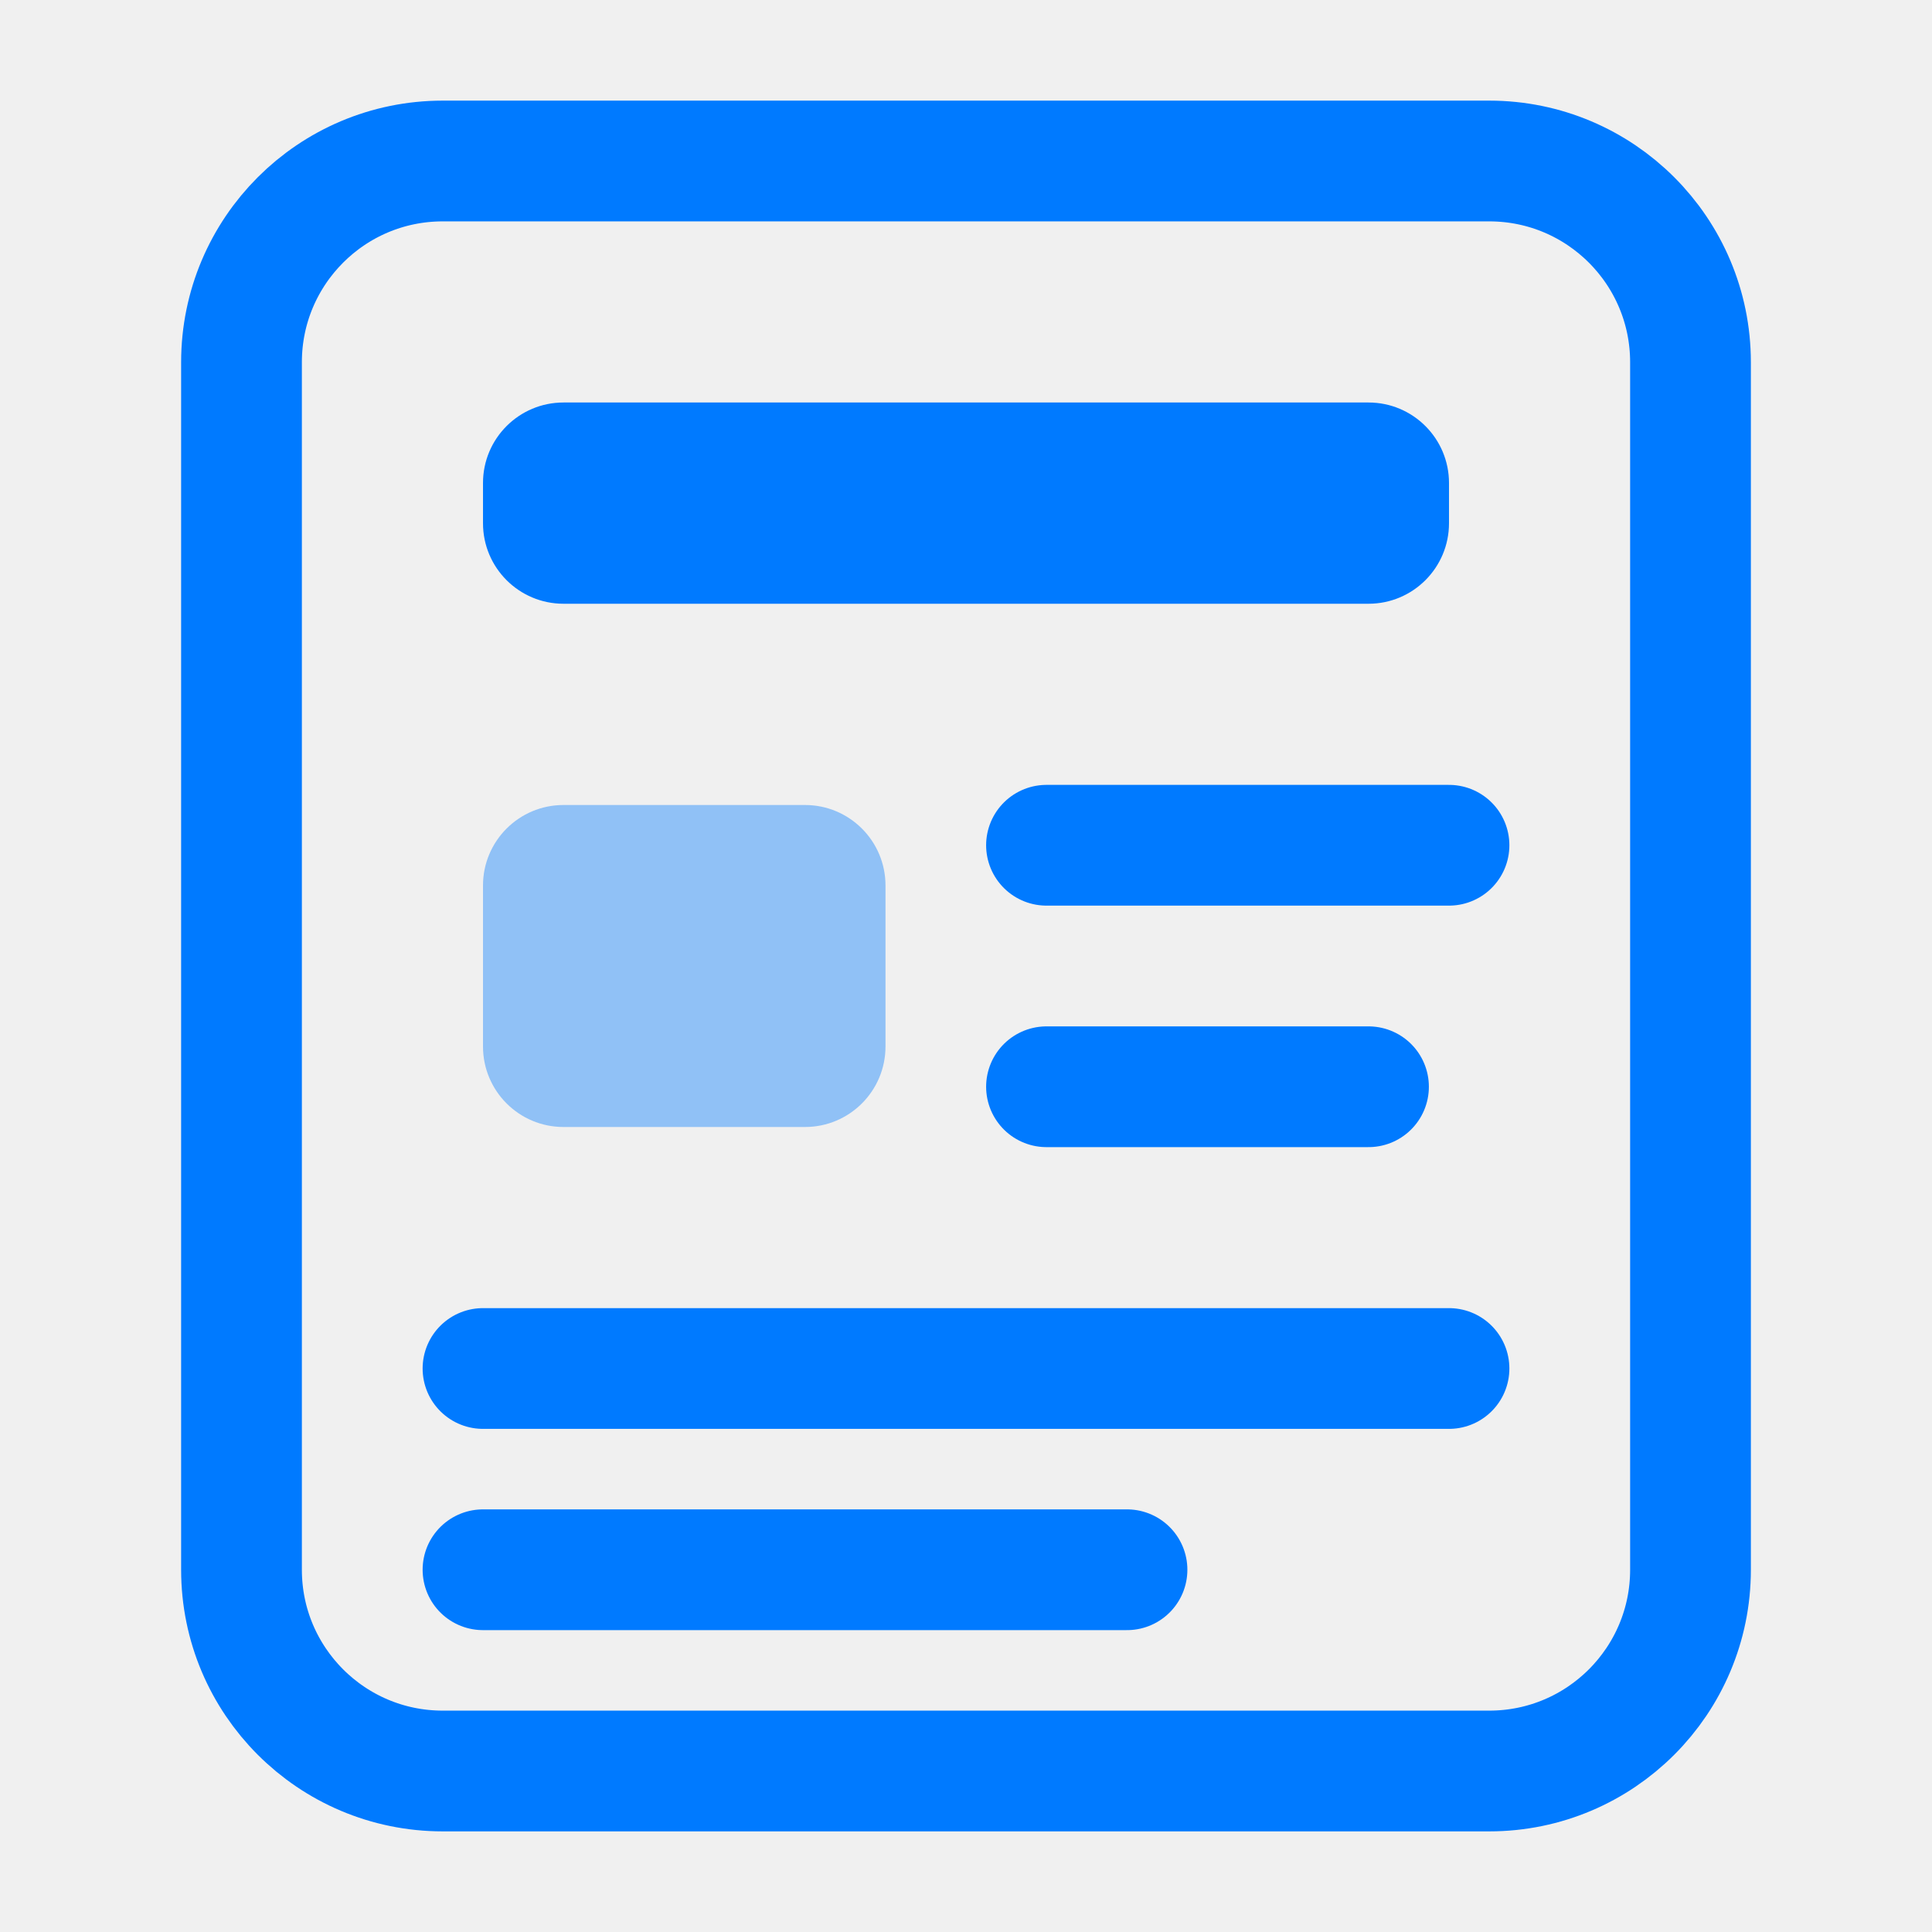
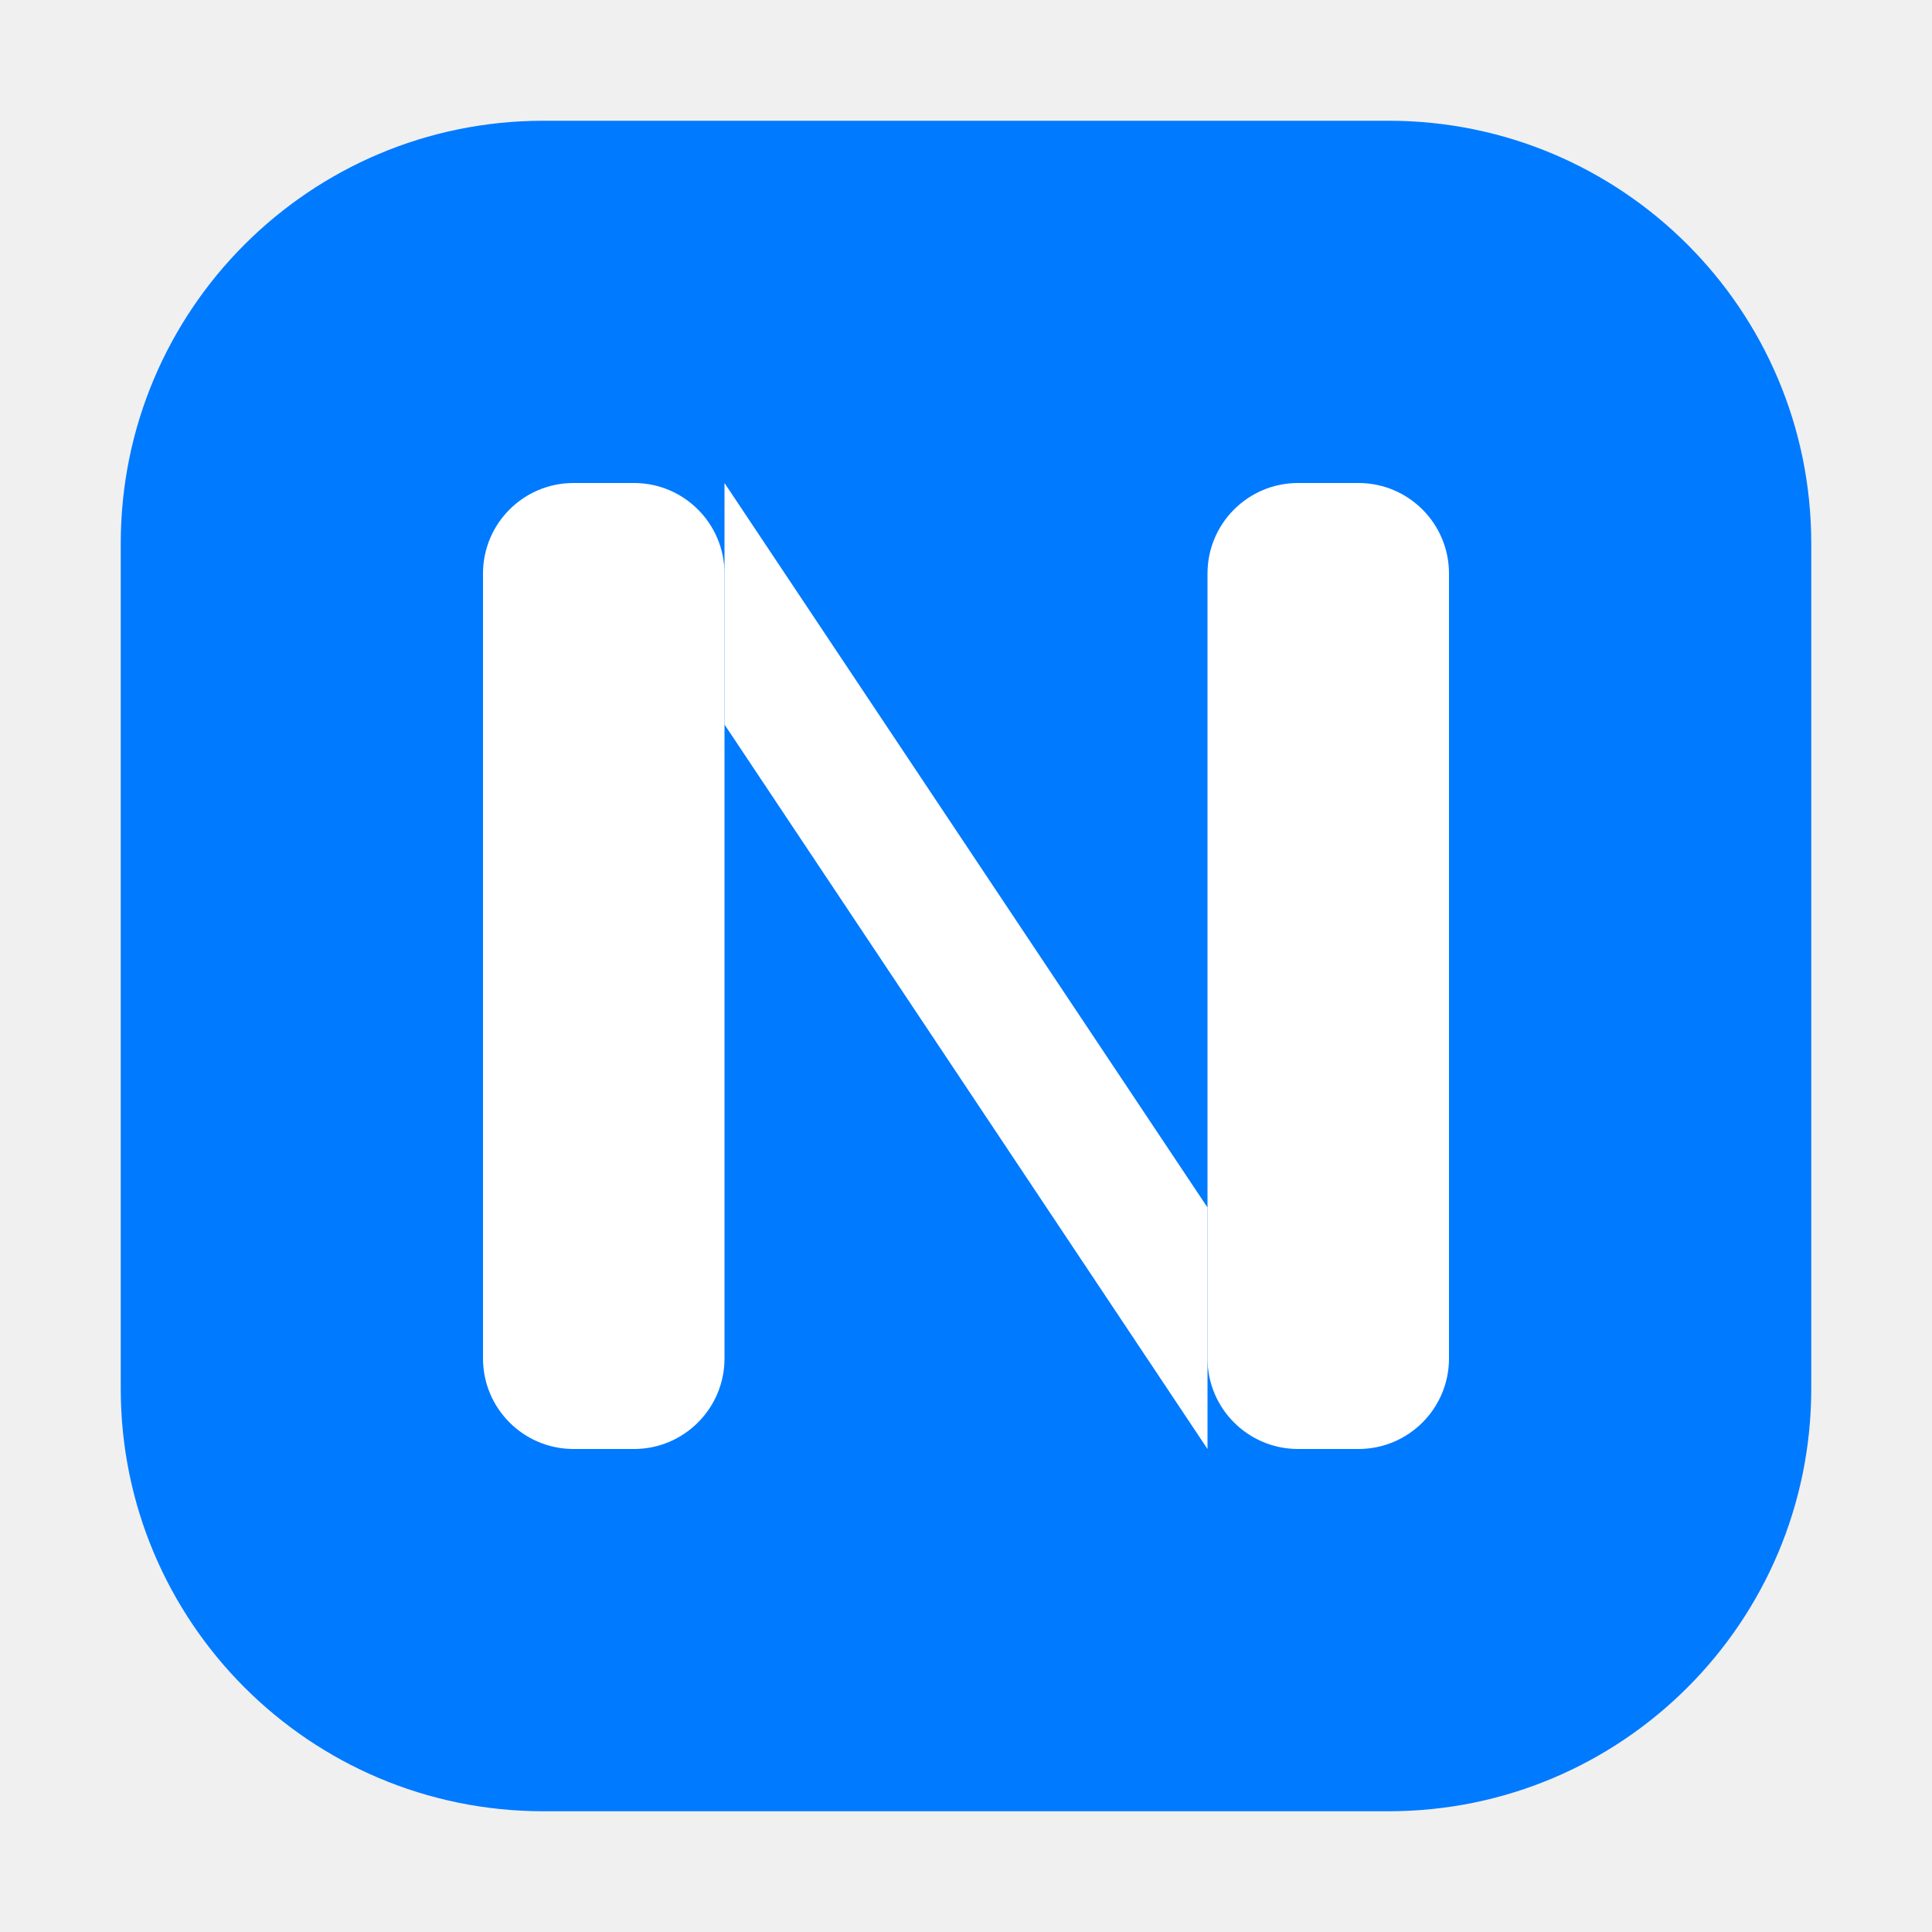
- <svg xmlns="http://www.w3.org/2000/svg" width="32" height="32" viewBox="0 0 24 24" fill="none">
-   <rect x="3" y="2" width="18" height="20" rx="2.5" stroke="#007AFF" stroke-width="1.5" />
-   <rect x="6" y="5" width="12" height="2.5" rx="1" fill="#007AFF" />
-   <rect x="6" y="10" width="5" height="4" rx="1" fill="#007AFF" opacity="0.4" />
-   <line x1="13" y1="10.5" x2="18" y2="10.5" stroke="#007AFF" stroke-width="1.5" stroke-linecap="round" />
-   <line x1="13" y1="13.5" x2="17" y2="13.5" stroke="#007AFF" stroke-width="1.5" stroke-linecap="round" />
-   <line x1="6" y1="17" x2="18" y2="17" stroke="#007AFF" stroke-width="1.5" stroke-linecap="round" />
-   <line x1="6" y1="19.5" x2="14" y2="19.5" stroke="#007AFF" stroke-width="1.5" stroke-linecap="round" />
+ <svg xmlns="http://www.w3.org/2000/svg" width="32" height="32" viewBox="0 0 32 32" fill="none">
+   <rect x="2" y="2" width="28" height="28" rx="7" fill="#007AFF" />
+   <rect x="8" y="8" width="4" height="16" rx="1.5" fill="white" />
+   <polygon points="12,8 12,12 20,24 20,20" fill="white" />
+   <rect x="20" y="8" width="4" height="16" rx="1.5" fill="white" />
</svg>
